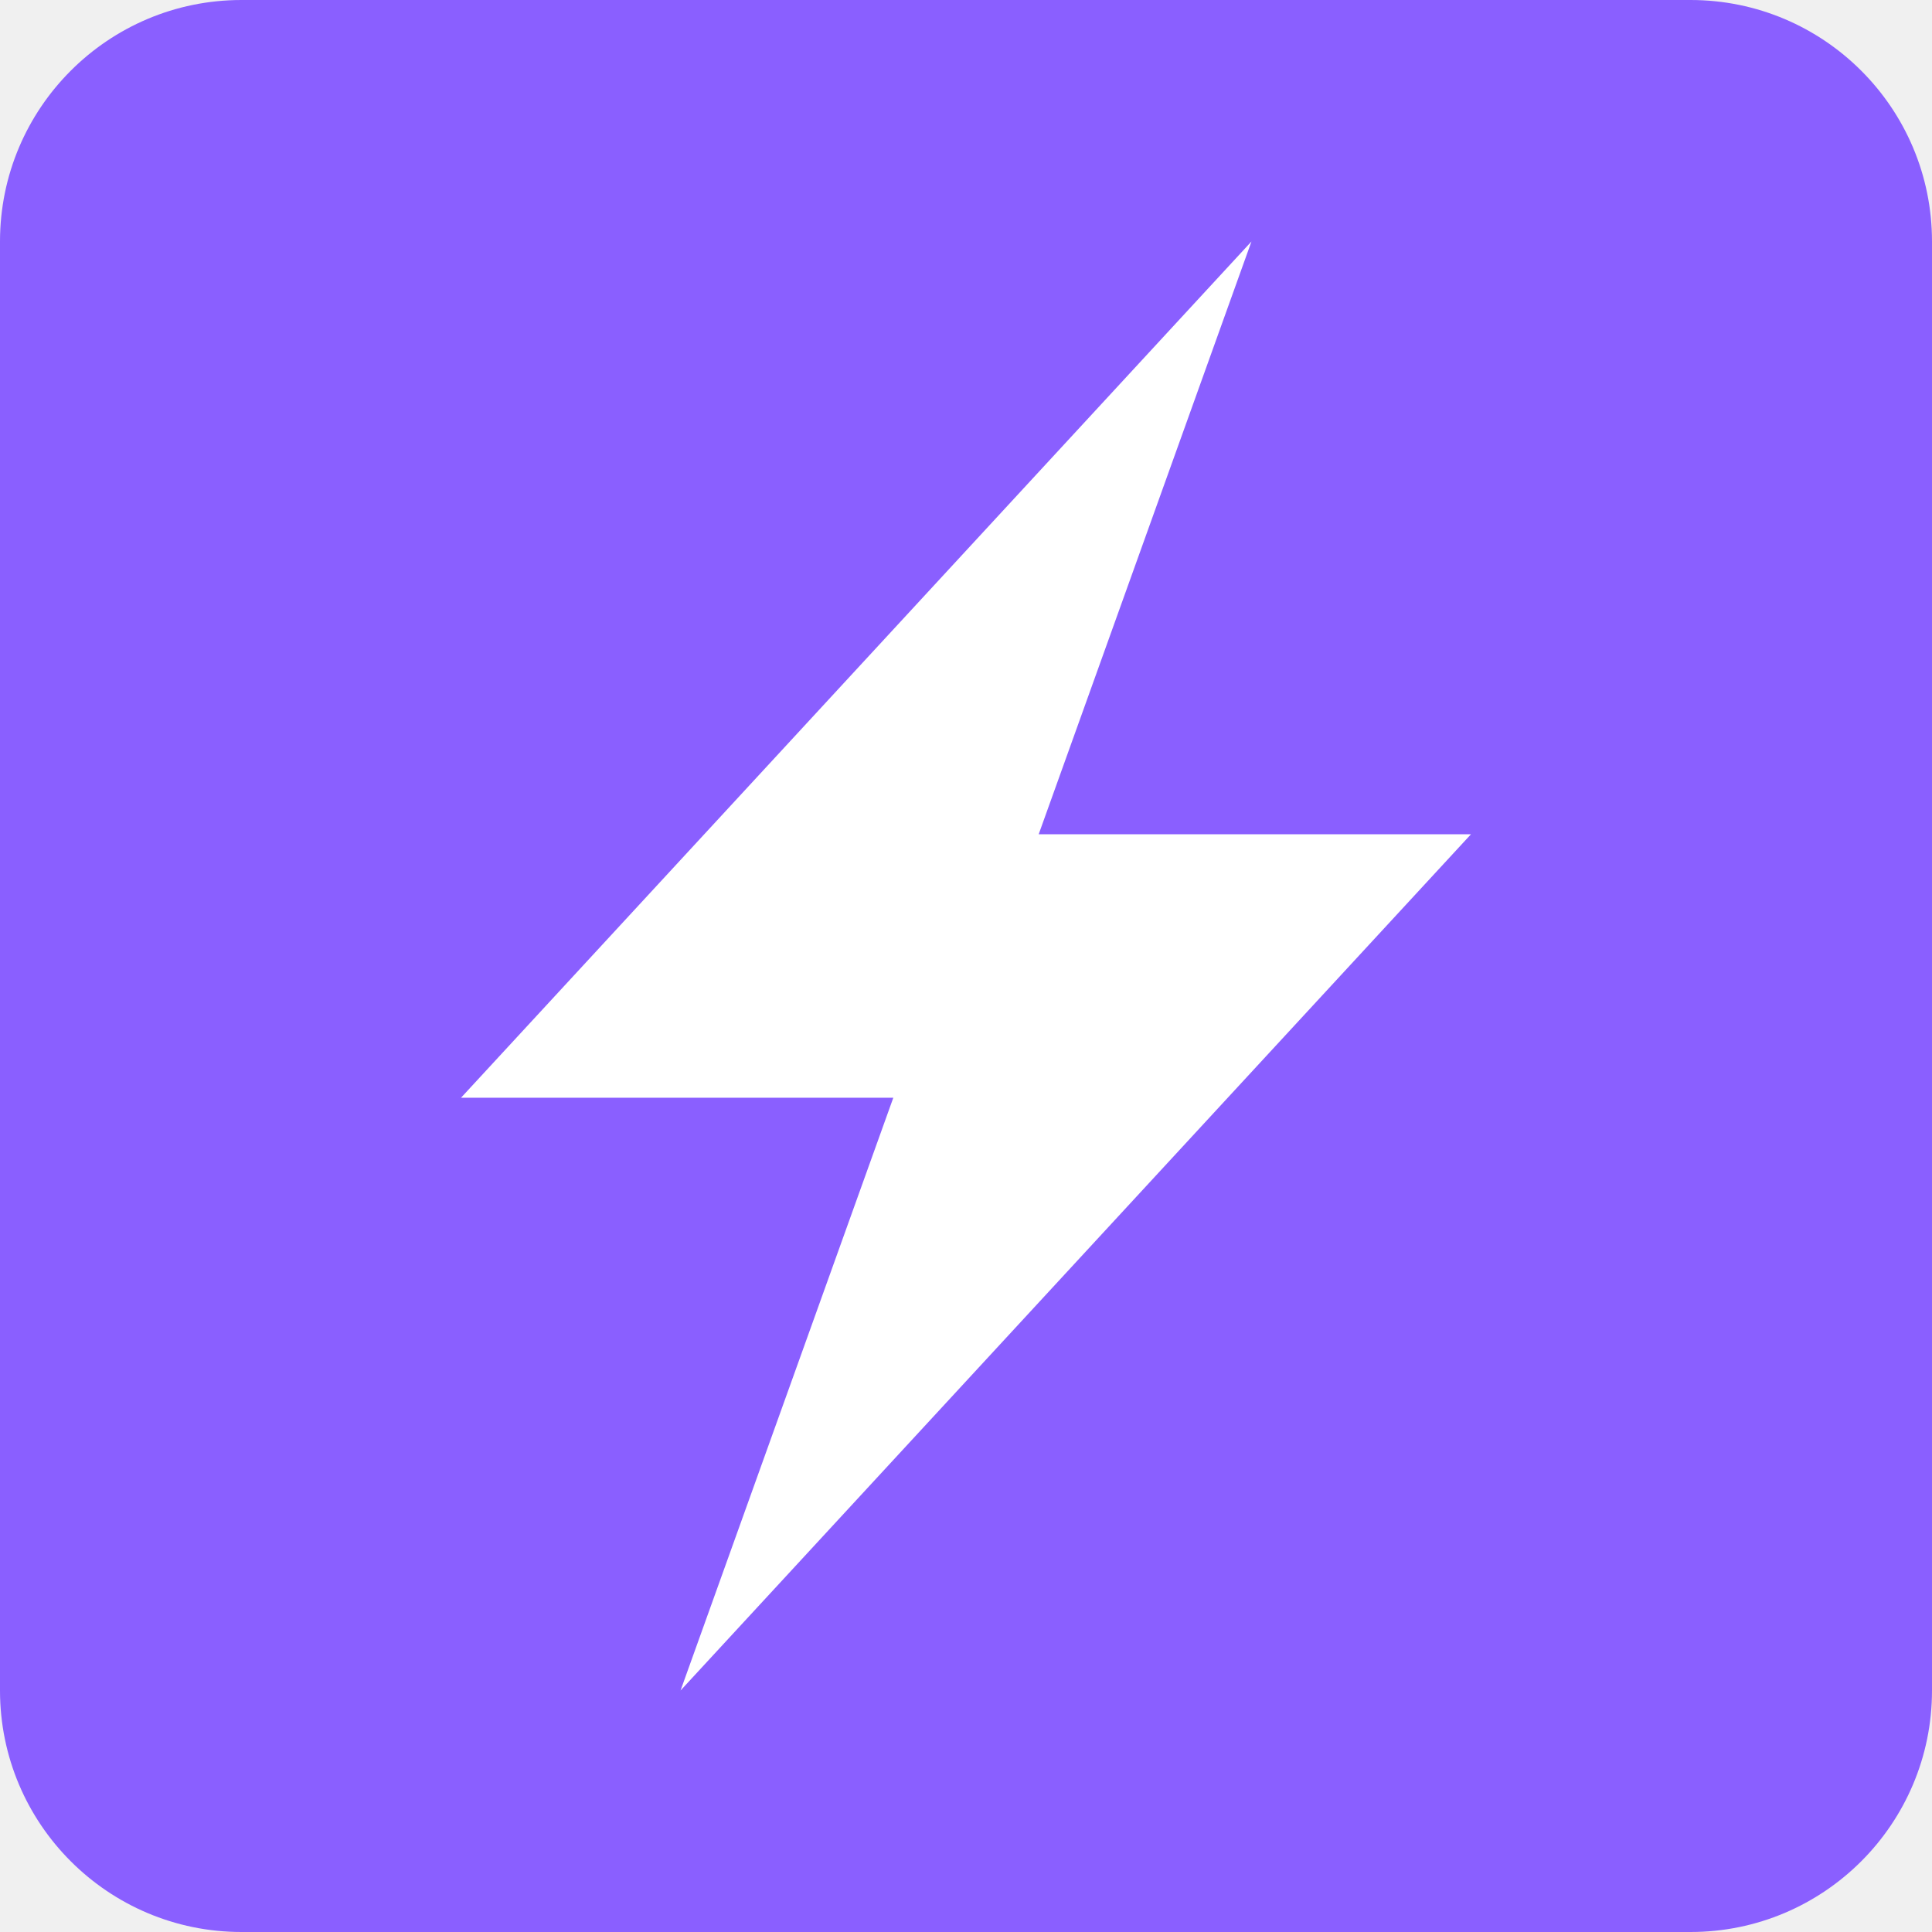
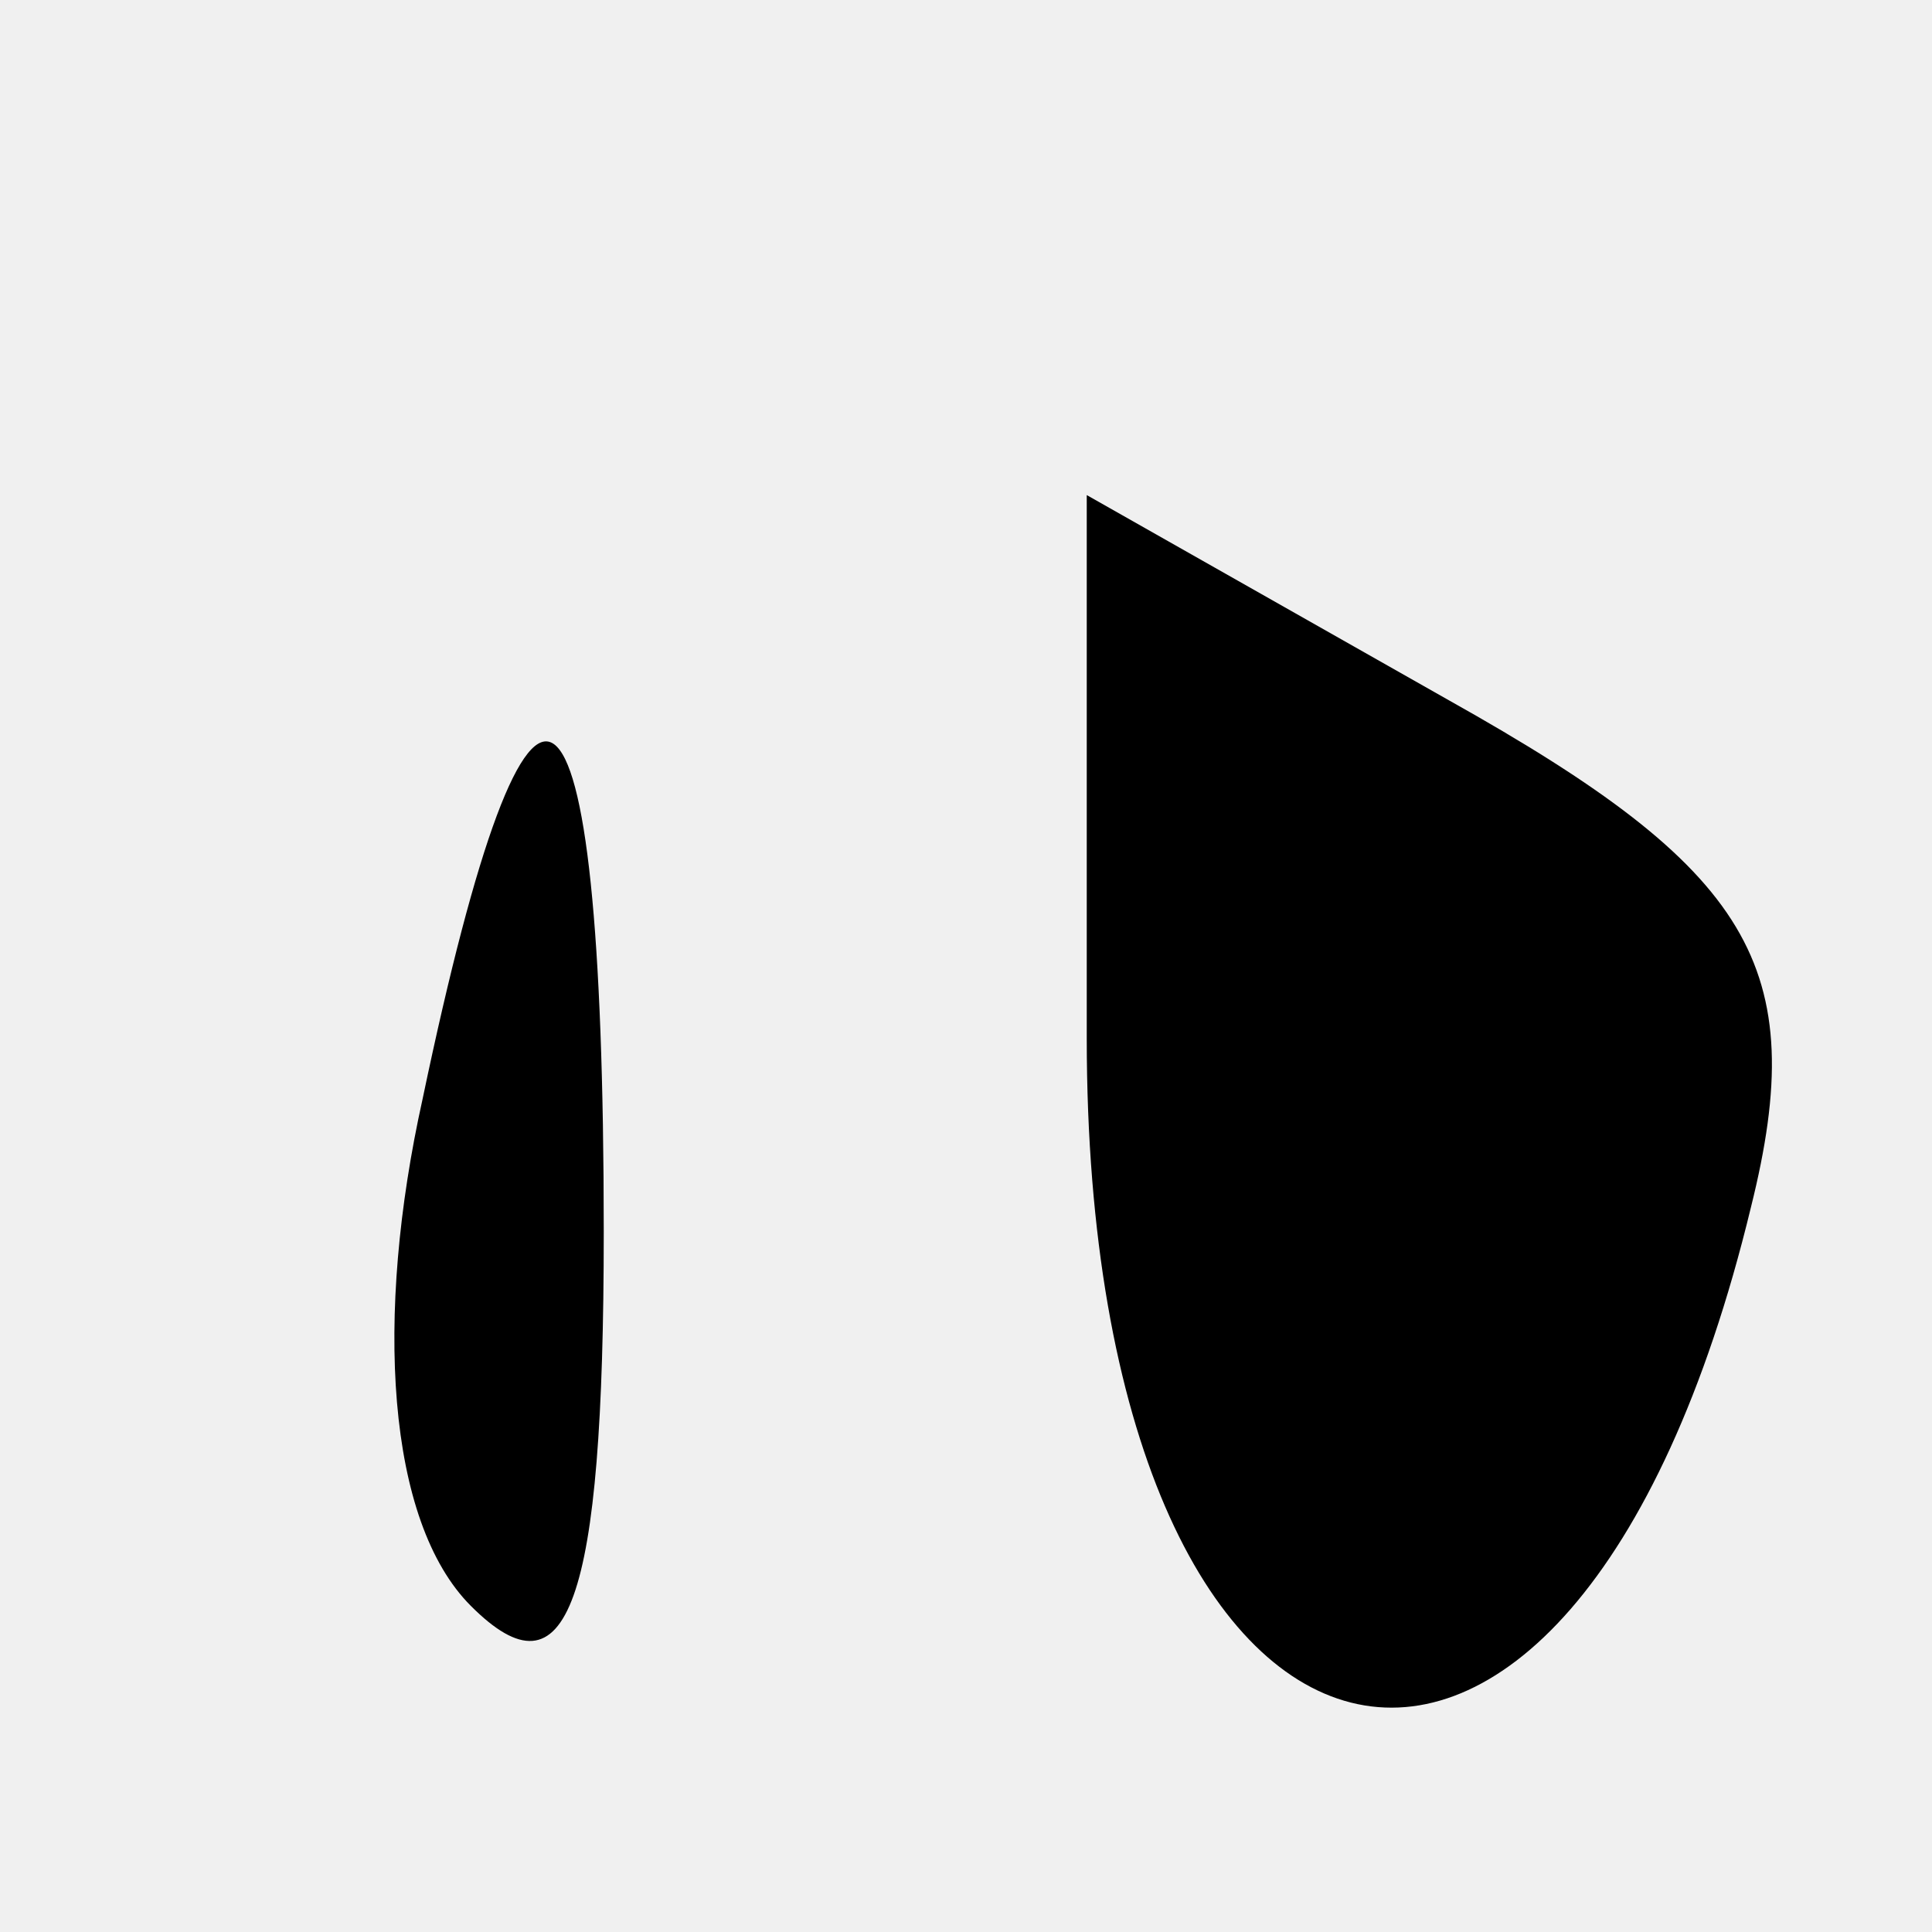
- <svg xmlns="http://www.w3.org/2000/svg" viewBox="0 0 16 16" width="16" height="16">
-   <rect width="16" height="16" rx="2" fill="#8A5FFF" />
-   <path d="M7.398 9.091h-3.58L10.364 2 8.602 6.909h3.58L5.636 14l1.762-4.909Z" fill="#fff" />
+ <svg xmlns="http://www.w3.org/2000/svg" version="1.0" width="16pt" height="16pt" viewBox="0 0 16 16" preserveAspectRatio="xMidYMid meet">
+   <g transform="translate(0,16) scale(0.1,-0.1)" fill="#000000" stroke="none">
+     <path d="M90 74 c0 -66 40 -76 55 -14 5 20 0 28 -25 42 l-30 17 0 -45z" />
+     <path d="M35 69 c-4 -18 -3 -35 4 -42 8 -8 11 0 11 31 0 50 -6 54 -15 11z" />
+   </g>
</svg>
